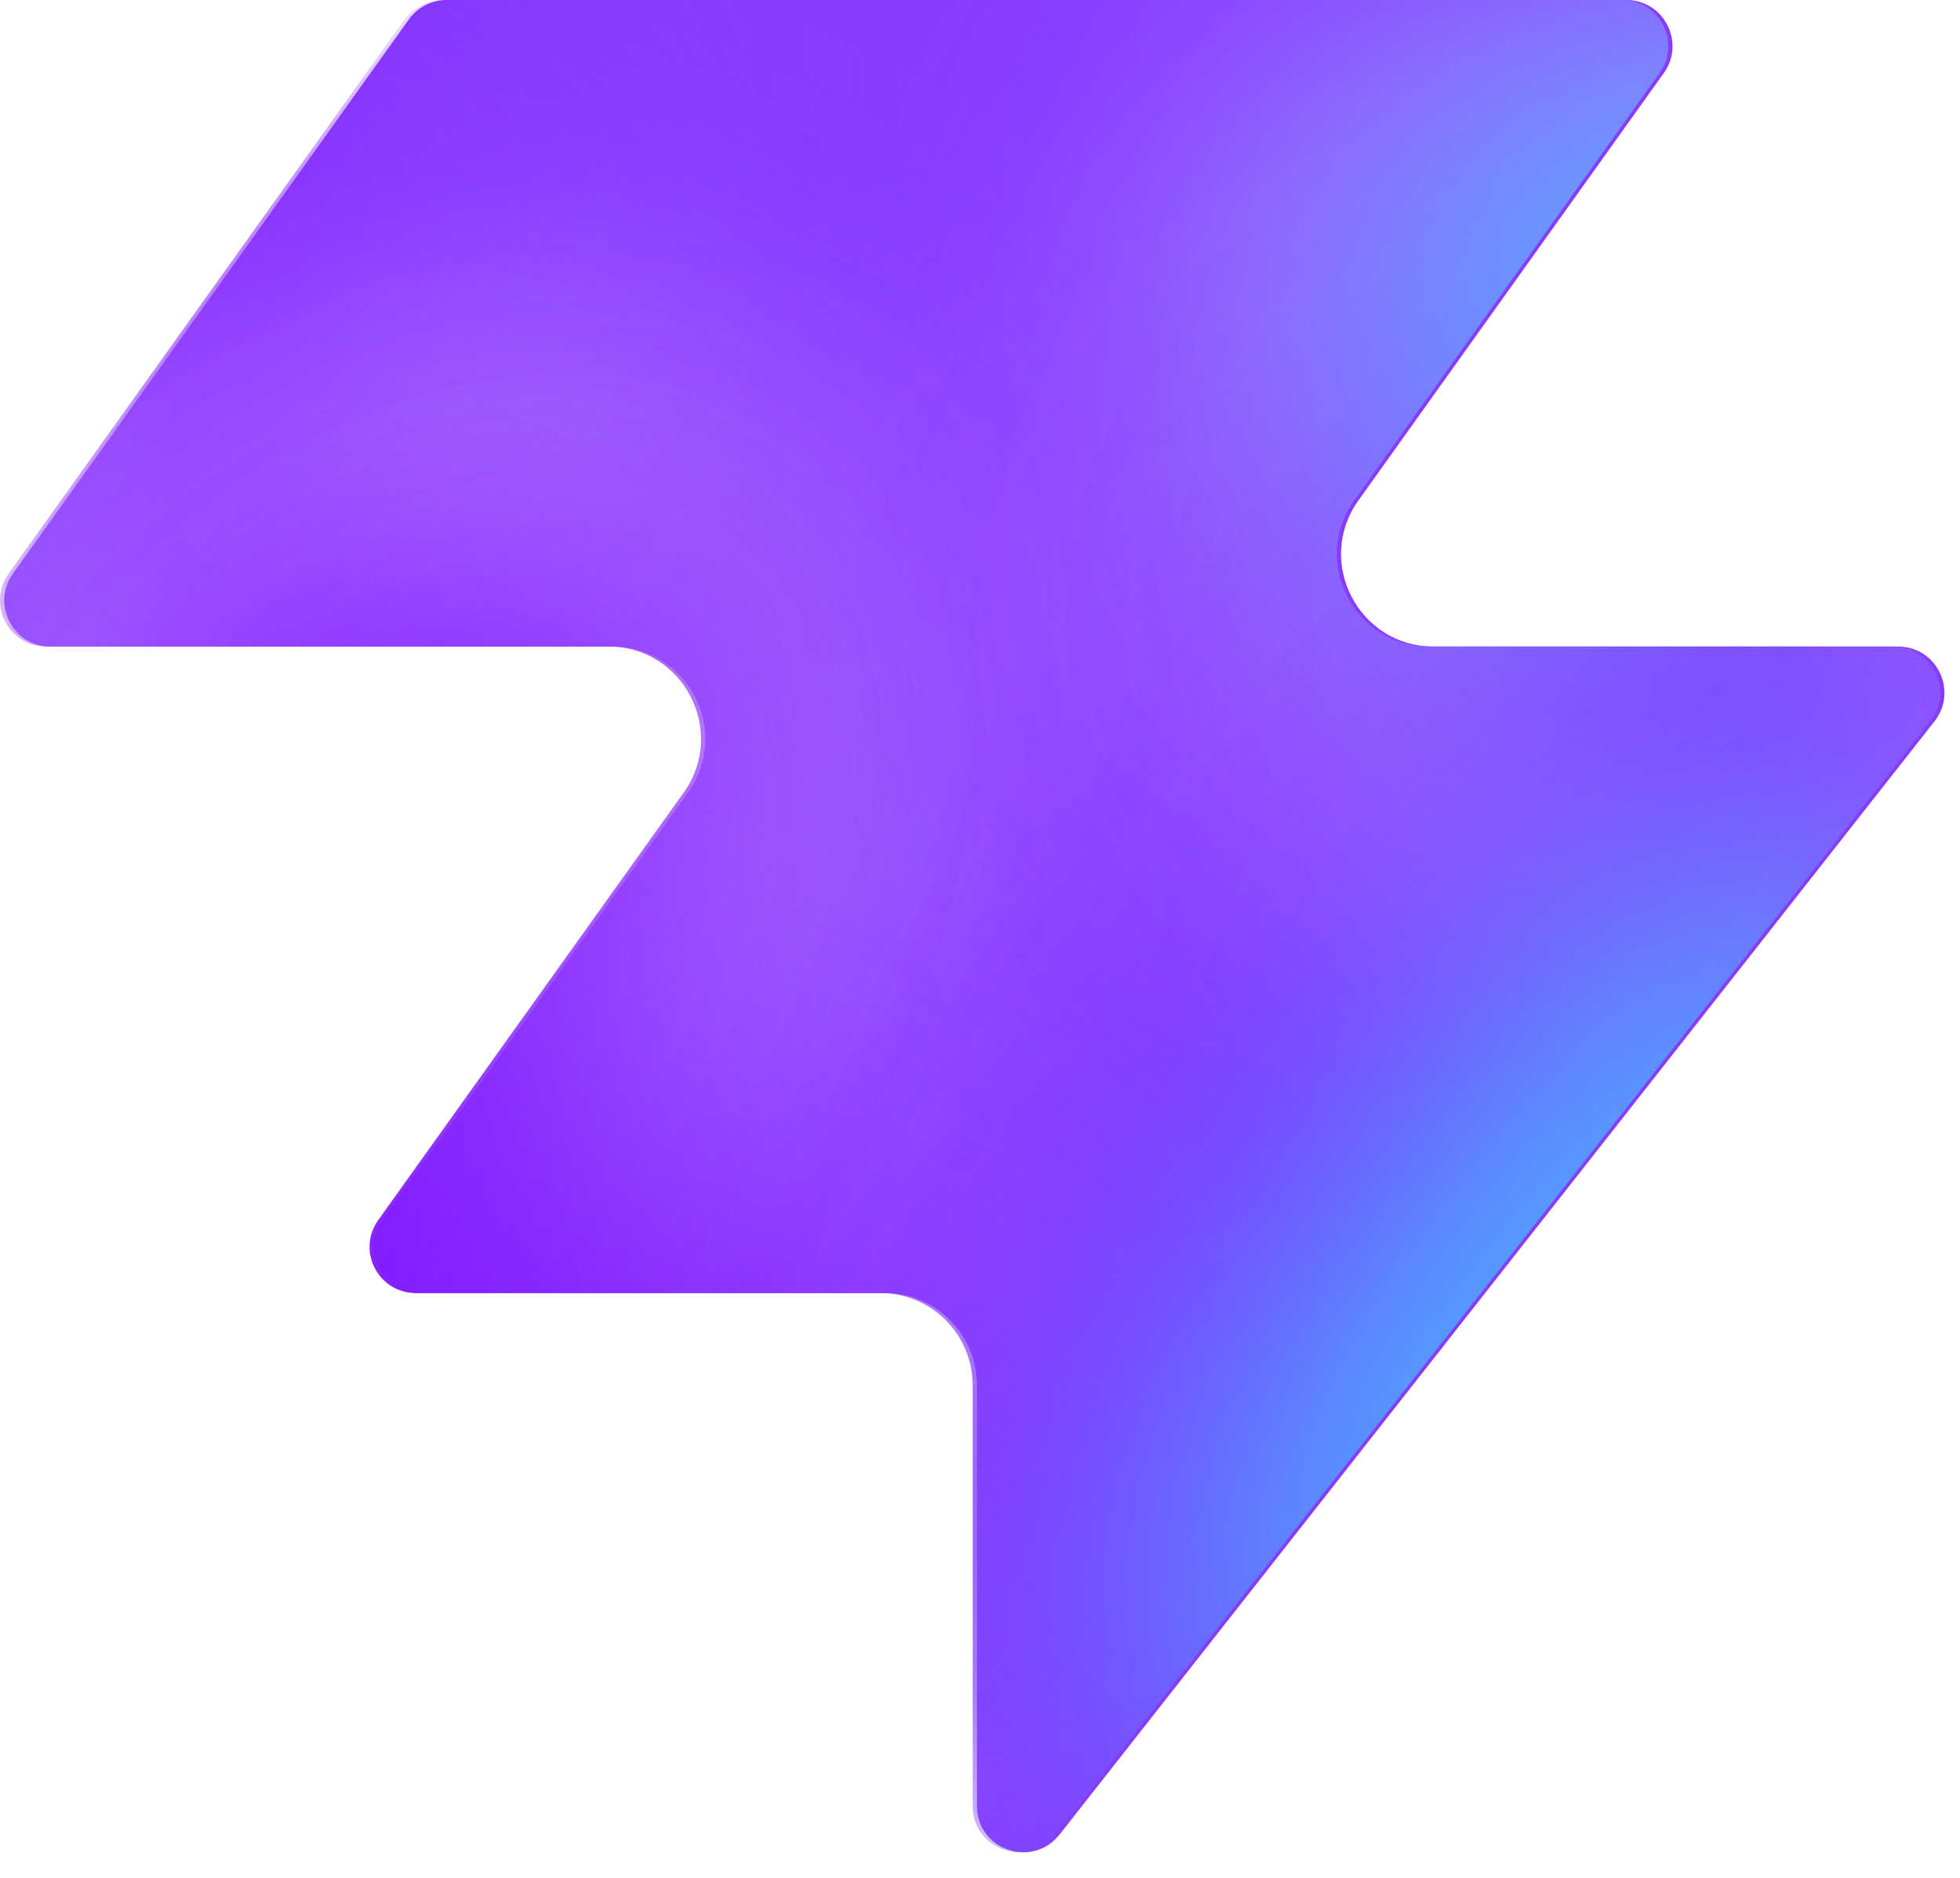
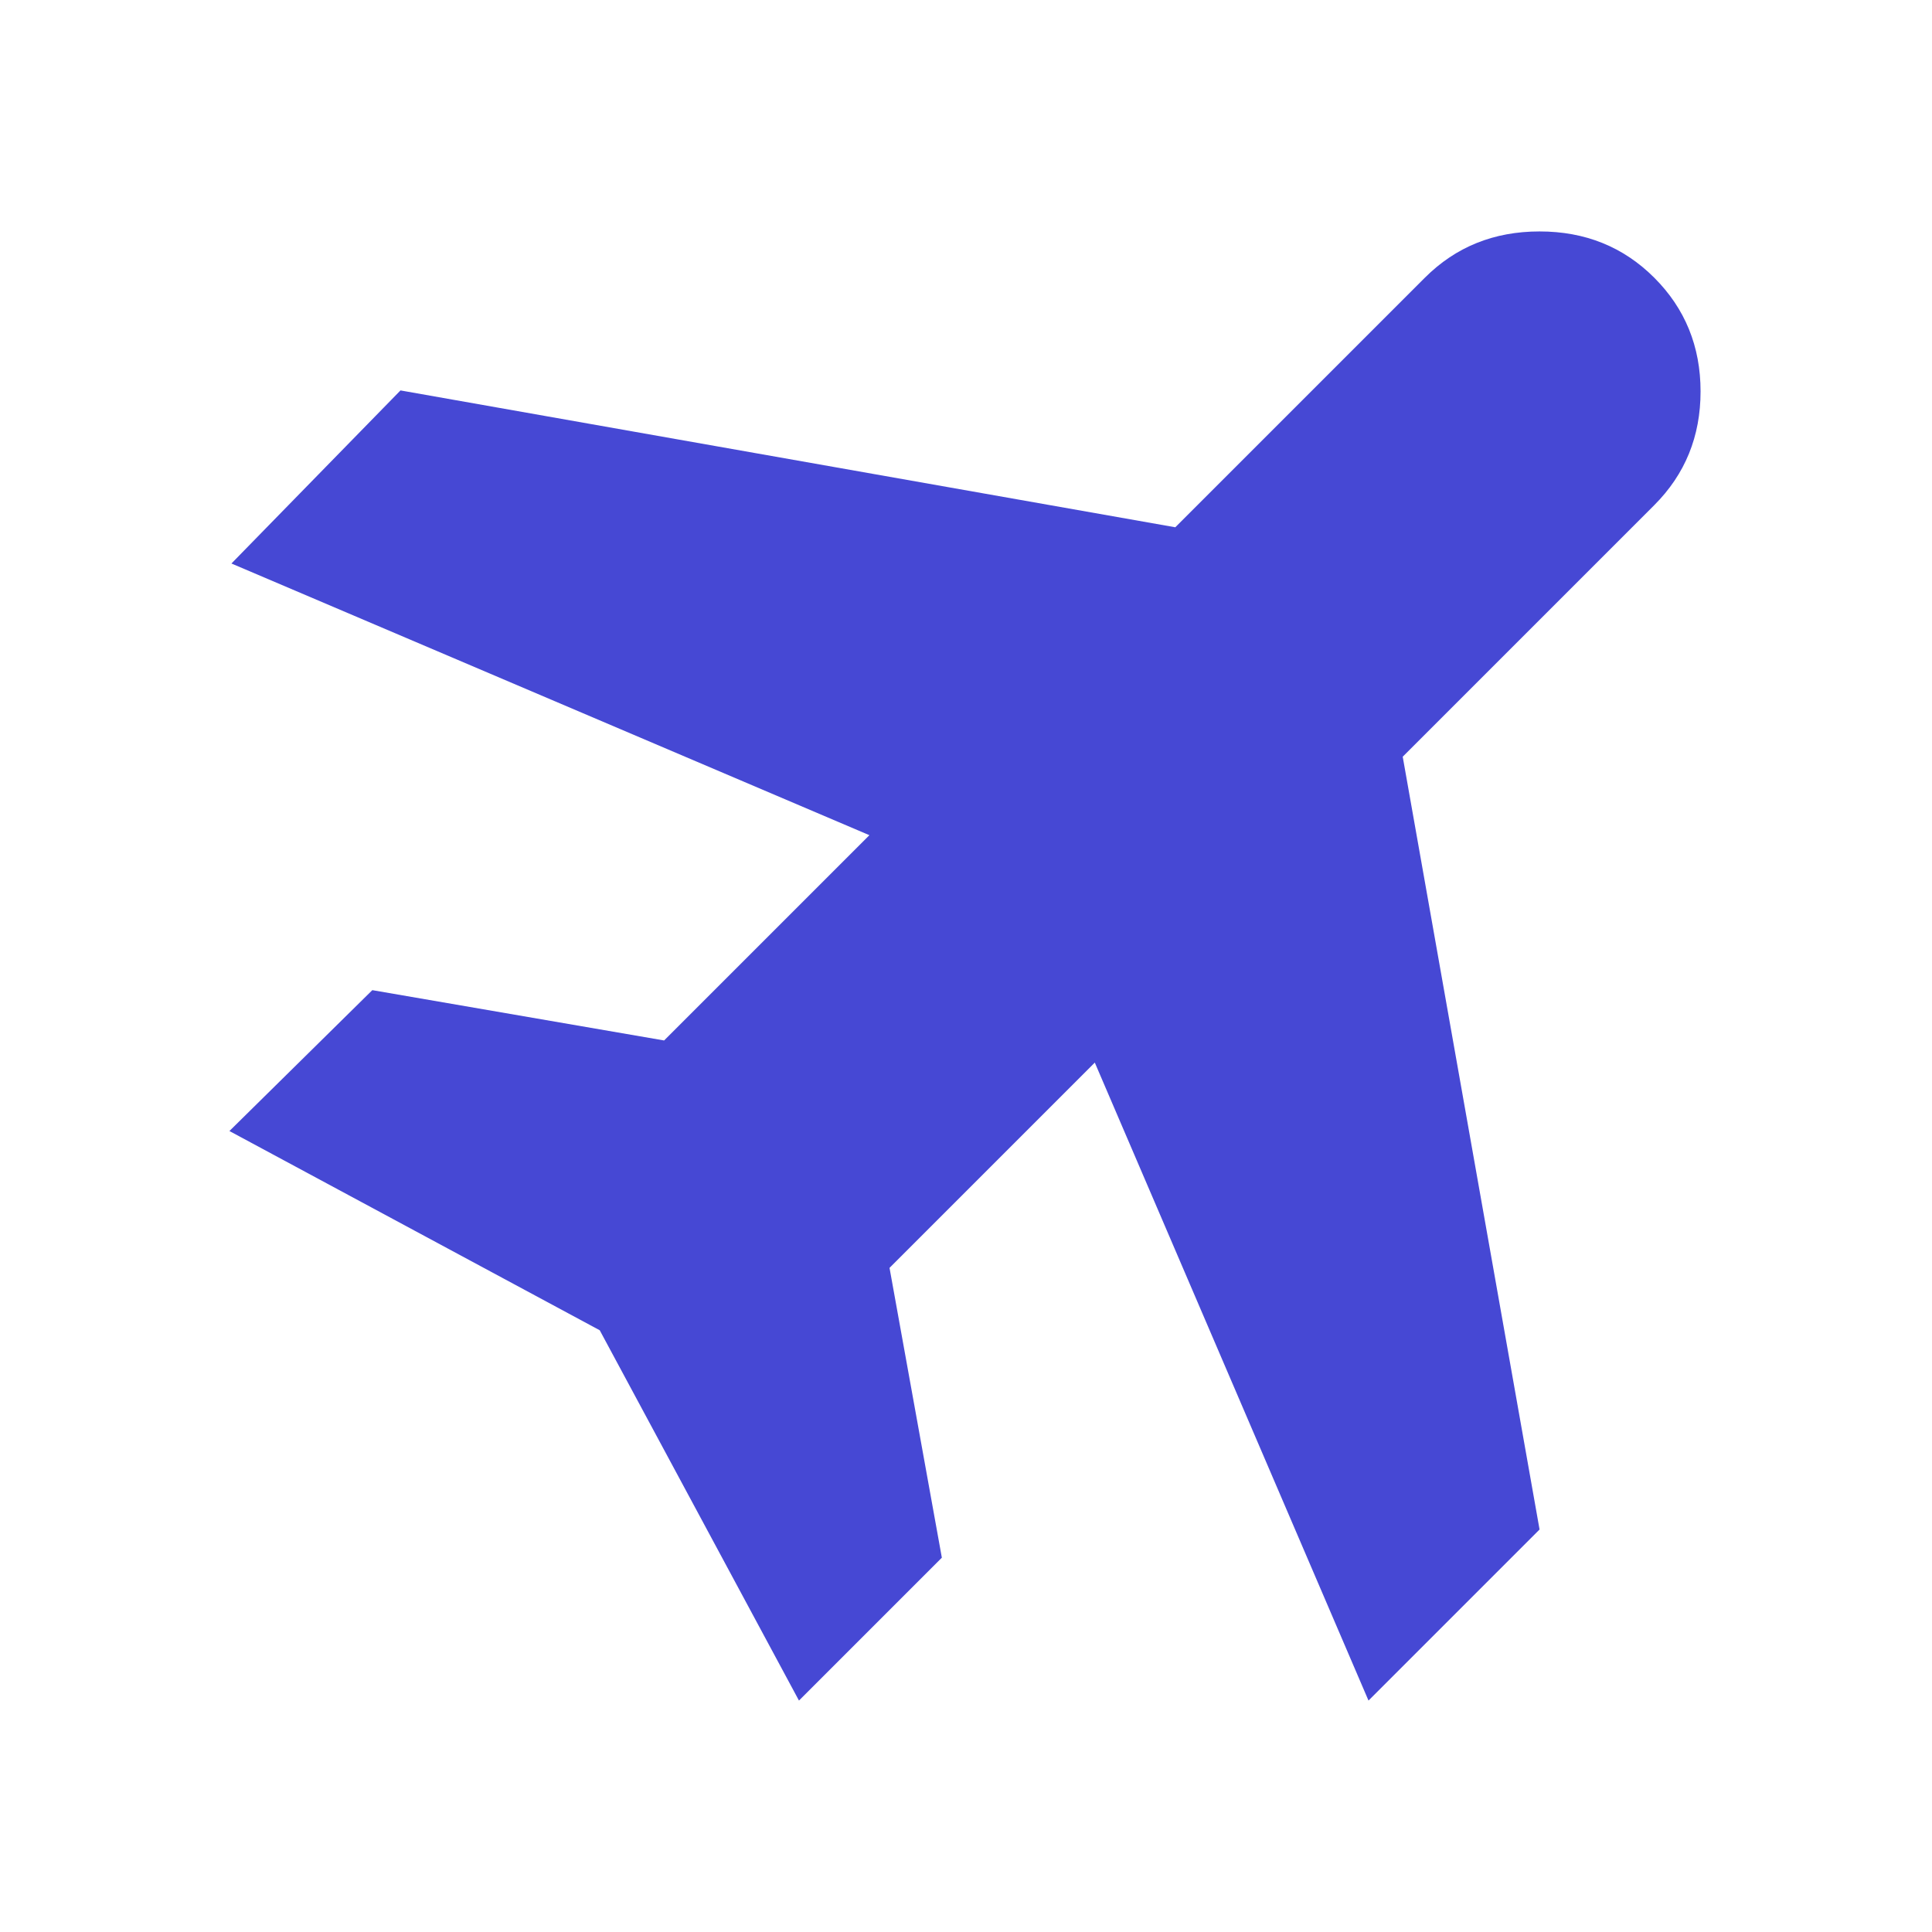
- <svg xmlns="http://www.w3.org/2000/svg" width="48" height="46" fill="none" viewBox="0 0 48 46">
-   <path fill="#863bff" d="M25.946 44.938c-.664.845-2.021.375-2.021-.698V33.937a2.26 2.26 0 0 0-2.262-2.262H10.287c-.92 0-1.456-1.04-.92-1.788l7.48-10.471c1.07-1.497 0-3.578-1.842-3.578H1.237c-.92 0-1.456-1.04-.92-1.788L10.013.474c.214-.297.556-.474.92-.474h28.894c.92 0 1.456 1.04.92 1.788l-7.48 10.471c-1.07 1.498 0 3.579 1.842 3.579h11.377c.943 0 1.473 1.088.89 1.83L25.947 44.94z" style="fill:#863bff;fill:color(display-p3 .525 .23 1);fill-opacity:1" />
-   <mask id="a" width="48" height="46" x="0" y="0" maskUnits="userSpaceOnUse" style="mask-type:alpha">
-     <path fill="#000" d="M25.842 44.938c-.664.844-2.021.375-2.021-.698V33.937a2.26 2.26 0 0 0-2.262-2.262H10.183c-.92 0-1.456-1.04-.92-1.788l7.48-10.471c1.07-1.498 0-3.579-1.842-3.579H1.133c-.92 0-1.456-1.04-.92-1.787L9.91.473c.214-.297.556-.474.92-.474h28.894c.92 0 1.456 1.04.92 1.788l-7.48 10.471c-1.07 1.498 0 3.578 1.842 3.578h11.377c.943 0 1.473 1.088.89 1.832L25.843 44.94z" style="fill:#000;fill-opacity:1" />
-   </mask>
-   <g mask="url(#a)">
-     <g filter="url(#b)">
-       <ellipse cx="5.508" cy="14.704" fill="#ede6ff" rx="5.508" ry="14.704" style="fill:#ede6ff;fill:color(display-p3 .927 .903 1);fill-opacity:1" transform="matrix(.00324 1 1 -.00324 -4.47 31.516)" />
-     </g>
-     <g filter="url(#c)">
-       <ellipse cx="10.399" cy="29.851" fill="#ede6ff" rx="10.399" ry="29.851" style="fill:#ede6ff;fill:color(display-p3 .927 .903 1);fill-opacity:1" transform="matrix(.00324 1 1 -.00324 -39.328 7.883)" />
-     </g>
-     <g filter="url(#d)">
-       <ellipse cx="5.508" cy="30.487" fill="#7e14ff" rx="5.508" ry="30.487" style="fill:#7e14ff;fill:color(display-p3 .492 .077 1);fill-opacity:1" transform="rotate(89.814 -25.913 -14.639)scale(1 -1)" />
-     </g>
-     <g filter="url(#e)">
-       <ellipse cx="5.508" cy="30.599" fill="#7e14ff" rx="5.508" ry="30.599" style="fill:#7e14ff;fill:color(display-p3 .492 .077 1);fill-opacity:1" transform="rotate(89.814 -32.644 -3.334)scale(1 -1)" />
-     </g>
-     <g filter="url(#f)">
-       <ellipse cx="5.508" cy="30.599" fill="#7e14ff" rx="5.508" ry="30.599" style="fill:#7e14ff;fill:color(display-p3 .492 .077 1);fill-opacity:1" transform="matrix(.00324 1 1 -.00324 -34.34 30.47)" />
-     </g>
-     <g filter="url(#g)">
-       <ellipse cx="14.072" cy="22.078" fill="#ede6ff" rx="14.072" ry="22.078" style="fill:#ede6ff;fill:color(display-p3 .927 .903 1);fill-opacity:1" transform="rotate(93.35 24.506 48.493)scale(-1 1)" />
-     </g>
-     <g filter="url(#h)">
-       <ellipse cx="3.47" cy="21.501" fill="#7e14ff" rx="3.47" ry="21.501" style="fill:#7e14ff;fill:color(display-p3 .492 .077 1);fill-opacity:1" transform="rotate(89.009 28.708 47.59)scale(-1 1)" />
-     </g>
-     <g filter="url(#i)">
-       <ellipse cx="3.47" cy="21.501" fill="#7e14ff" rx="3.47" ry="21.501" style="fill:#7e14ff;fill:color(display-p3 .492 .077 1);fill-opacity:1" transform="rotate(89.009 28.708 47.59)scale(-1 1)" />
-     </g>
-     <g filter="url(#j)">
-       <ellipse cx=".387" cy="8.972" fill="#7e14ff" rx="4.407" ry="29.108" style="fill:#7e14ff;fill:color(display-p3 .492 .077 1);fill-opacity:1" transform="rotate(39.51 .387 8.972)" />
-     </g>
-     <g filter="url(#k)">
-       <ellipse cx="47.523" cy="-6.092" fill="#7e14ff" rx="4.407" ry="29.108" style="fill:#7e14ff;fill:color(display-p3 .492 .077 1);fill-opacity:1" transform="rotate(37.892 47.523 -6.092)" />
-     </g>
-     <g filter="url(#l)">
-       <ellipse cx="41.412" cy="6.333" fill="#47bfff" rx="5.971" ry="9.665" style="fill:#47bfff;fill:color(display-p3 .28 .748 1);fill-opacity:1" transform="rotate(37.892 41.412 6.333)" />
-     </g>
-     <g filter="url(#m)">
-       <ellipse cx="-1.879" cy="38.332" fill="#7e14ff" rx="4.407" ry="29.108" style="fill:#7e14ff;fill:color(display-p3 .492 .077 1);fill-opacity:1" transform="rotate(37.892 -1.88 38.332)" />
-     </g>
-     <g filter="url(#n)">
-       <ellipse cx="-1.879" cy="38.332" fill="#7e14ff" rx="4.407" ry="29.108" style="fill:#7e14ff;fill:color(display-p3 .492 .077 1);fill-opacity:1" transform="rotate(37.892 -1.88 38.332)" />
-     </g>
-     <g filter="url(#o)">
-       <ellipse cx="35.651" cy="29.907" fill="#7e14ff" rx="4.407" ry="29.108" style="fill:#7e14ff;fill:color(display-p3 .492 .077 1);fill-opacity:1" transform="rotate(37.892 35.651 29.907)" />
-     </g>
-     <g filter="url(#p)">
-       <ellipse cx="38.418" cy="32.4" fill="#47bfff" rx="5.971" ry="15.297" style="fill:#47bfff;fill:color(display-p3 .28 .748 1);fill-opacity:1" transform="rotate(37.892 38.418 32.4)" />
-     </g>
-   </g>
-   <defs>
-     <filter id="b" width="60.045" height="41.654" x="-19.77" y="16.149" color-interpolation-filters="sRGB" filterUnits="userSpaceOnUse">
-       <feFlood flood-opacity="0" result="BackgroundImageFix" />
-       <feBlend in="SourceGraphic" in2="BackgroundImageFix" result="shape" />
-       <feGaussianBlur result="effect1_foregroundBlur_2002_17158" stdDeviation="7.659" />
-     </filter>
-     <filter id="c" width="90.34" height="51.437" x="-54.613" y="-7.533" color-interpolation-filters="sRGB" filterUnits="userSpaceOnUse">
-       <feFlood flood-opacity="0" result="BackgroundImageFix" />
-       <feBlend in="SourceGraphic" in2="BackgroundImageFix" result="shape" />
-       <feGaussianBlur result="effect1_foregroundBlur_2002_17158" stdDeviation="7.659" />
-     </filter>
-     <filter id="d" width="79.355" height="29.4" x="-49.64" y="2.03" color-interpolation-filters="sRGB" filterUnits="userSpaceOnUse">
-       <feFlood flood-opacity="0" result="BackgroundImageFix" />
-       <feBlend in="SourceGraphic" in2="BackgroundImageFix" result="shape" />
-       <feGaussianBlur result="effect1_foregroundBlur_2002_17158" stdDeviation="4.596" />
-     </filter>
-     <filter id="e" width="79.579" height="29.4" x="-45.045" y="20.029" color-interpolation-filters="sRGB" filterUnits="userSpaceOnUse">
-       <feFlood flood-opacity="0" result="BackgroundImageFix" />
-       <feBlend in="SourceGraphic" in2="BackgroundImageFix" result="shape" />
-       <feGaussianBlur result="effect1_foregroundBlur_2002_17158" stdDeviation="4.596" />
-     </filter>
-     <filter id="f" width="79.579" height="29.4" x="-43.513" y="21.178" color-interpolation-filters="sRGB" filterUnits="userSpaceOnUse">
-       <feFlood flood-opacity="0" result="BackgroundImageFix" />
-       <feBlend in="SourceGraphic" in2="BackgroundImageFix" result="shape" />
-       <feGaussianBlur result="effect1_foregroundBlur_2002_17158" stdDeviation="4.596" />
-     </filter>
-     <filter id="g" width="74.749" height="58.852" x="15.756" y="-17.901" color-interpolation-filters="sRGB" filterUnits="userSpaceOnUse">
-       <feFlood flood-opacity="0" result="BackgroundImageFix" />
-       <feBlend in="SourceGraphic" in2="BackgroundImageFix" result="shape" />
-       <feGaussianBlur result="effect1_foregroundBlur_2002_17158" stdDeviation="7.659" />
-     </filter>
-     <filter id="h" width="61.377" height="25.362" x="23.548" y="2.284" color-interpolation-filters="sRGB" filterUnits="userSpaceOnUse">
-       <feFlood flood-opacity="0" result="BackgroundImageFix" />
-       <feBlend in="SourceGraphic" in2="BackgroundImageFix" result="shape" />
-       <feGaussianBlur result="effect1_foregroundBlur_2002_17158" stdDeviation="4.596" />
-     </filter>
-     <filter id="i" width="61.377" height="25.362" x="23.548" y="2.284" color-interpolation-filters="sRGB" filterUnits="userSpaceOnUse">
-       <feFlood flood-opacity="0" result="BackgroundImageFix" />
-       <feBlend in="SourceGraphic" in2="BackgroundImageFix" result="shape" />
-       <feGaussianBlur result="effect1_foregroundBlur_2002_17158" stdDeviation="4.596" />
-     </filter>
-     <filter id="j" width="56.045" height="63.649" x="-27.636" y="-22.853" color-interpolation-filters="sRGB" filterUnits="userSpaceOnUse">
-       <feFlood flood-opacity="0" result="BackgroundImageFix" />
-       <feBlend in="SourceGraphic" in2="BackgroundImageFix" result="shape" />
-       <feGaussianBlur result="effect1_foregroundBlur_2002_17158" stdDeviation="4.596" />
-     </filter>
-     <filter id="k" width="54.814" height="64.646" x="20.116" y="-38.415" color-interpolation-filters="sRGB" filterUnits="userSpaceOnUse">
-       <feFlood flood-opacity="0" result="BackgroundImageFix" />
-       <feBlend in="SourceGraphic" in2="BackgroundImageFix" result="shape" />
-       <feGaussianBlur result="effect1_foregroundBlur_2002_17158" stdDeviation="4.596" />
-     </filter>
-     <filter id="l" width="33.541" height="35.313" x="24.641" y="-11.323" color-interpolation-filters="sRGB" filterUnits="userSpaceOnUse">
-       <feFlood flood-opacity="0" result="BackgroundImageFix" />
-       <feBlend in="SourceGraphic" in2="BackgroundImageFix" result="shape" />
-       <feGaussianBlur result="effect1_foregroundBlur_2002_17158" stdDeviation="4.596" />
-     </filter>
-     <filter id="m" width="54.814" height="64.646" x="-29.286" y="6.009" color-interpolation-filters="sRGB" filterUnits="userSpaceOnUse">
-       <feFlood flood-opacity="0" result="BackgroundImageFix" />
-       <feBlend in="SourceGraphic" in2="BackgroundImageFix" result="shape" />
-       <feGaussianBlur result="effect1_foregroundBlur_2002_17158" stdDeviation="4.596" />
-     </filter>
-     <filter id="n" width="54.814" height="64.646" x="-29.286" y="6.009" color-interpolation-filters="sRGB" filterUnits="userSpaceOnUse">
-       <feFlood flood-opacity="0" result="BackgroundImageFix" />
-       <feBlend in="SourceGraphic" in2="BackgroundImageFix" result="shape" />
-       <feGaussianBlur result="effect1_foregroundBlur_2002_17158" stdDeviation="4.596" />
-     </filter>
-     <filter id="o" width="54.814" height="64.646" x="8.244" y="-2.416" color-interpolation-filters="sRGB" filterUnits="userSpaceOnUse">
-       <feFlood flood-opacity="0" result="BackgroundImageFix" />
-       <feBlend in="SourceGraphic" in2="BackgroundImageFix" result="shape" />
-       <feGaussianBlur result="effect1_foregroundBlur_2002_17158" stdDeviation="4.596" />
-     </filter>
-     <filter id="p" width="39.409" height="43.623" x="18.713" y="10.588" color-interpolation-filters="sRGB" filterUnits="userSpaceOnUse">
-       <feFlood flood-opacity="0" result="BackgroundImageFix" />
-       <feBlend in="SourceGraphic" in2="BackgroundImageFix" result="shape" />
-       <feGaussianBlur result="effect1_foregroundBlur_2002_17158" stdDeviation="4.596" />
-     </filter>
-   </defs>
+ <svg xmlns="http://www.w3.org/2000/svg" height="24px" viewBox="0 -960 960 960" width="24px" fill="#4648d4">
+   <path d="m397-115-99-184-184-99 71-70 145 25 102-102-317-135 84-86 385 68 124-124q23-23 57-23t57 23q23 23 23 56.5T822-709L697-584l68 384-85 85-136-317-102 102 26 144-71 71Z" />
</svg>
